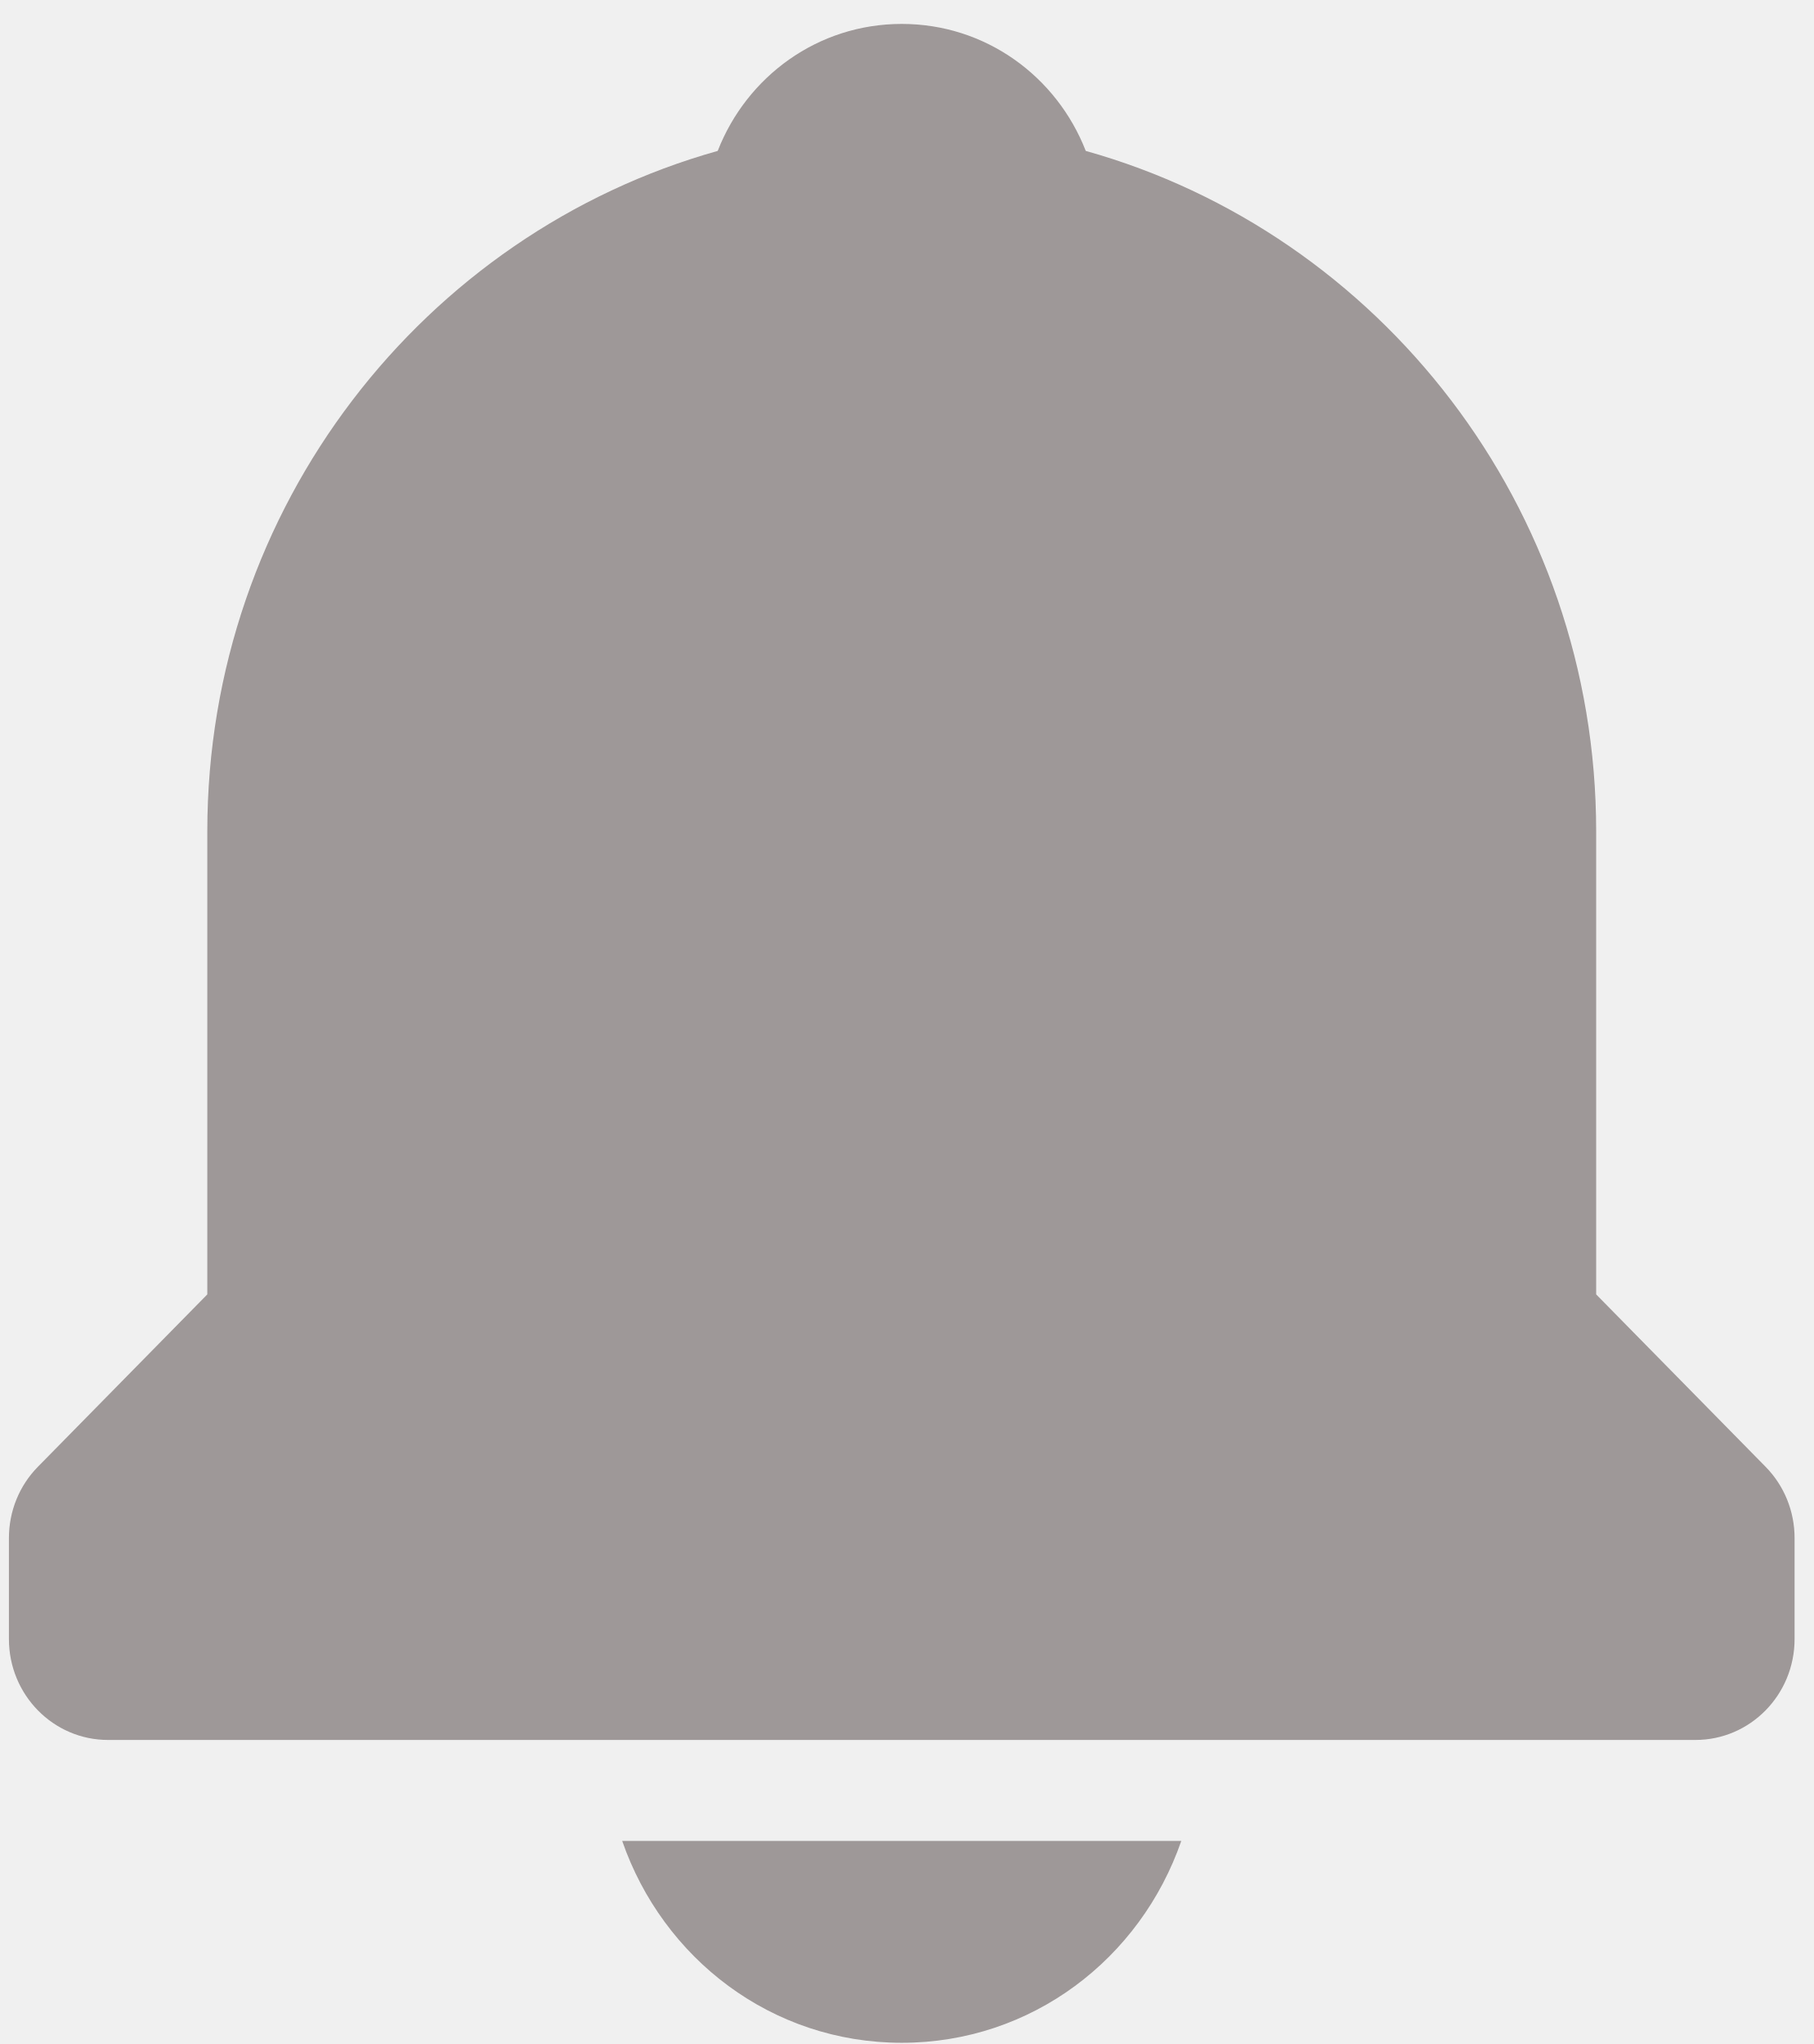
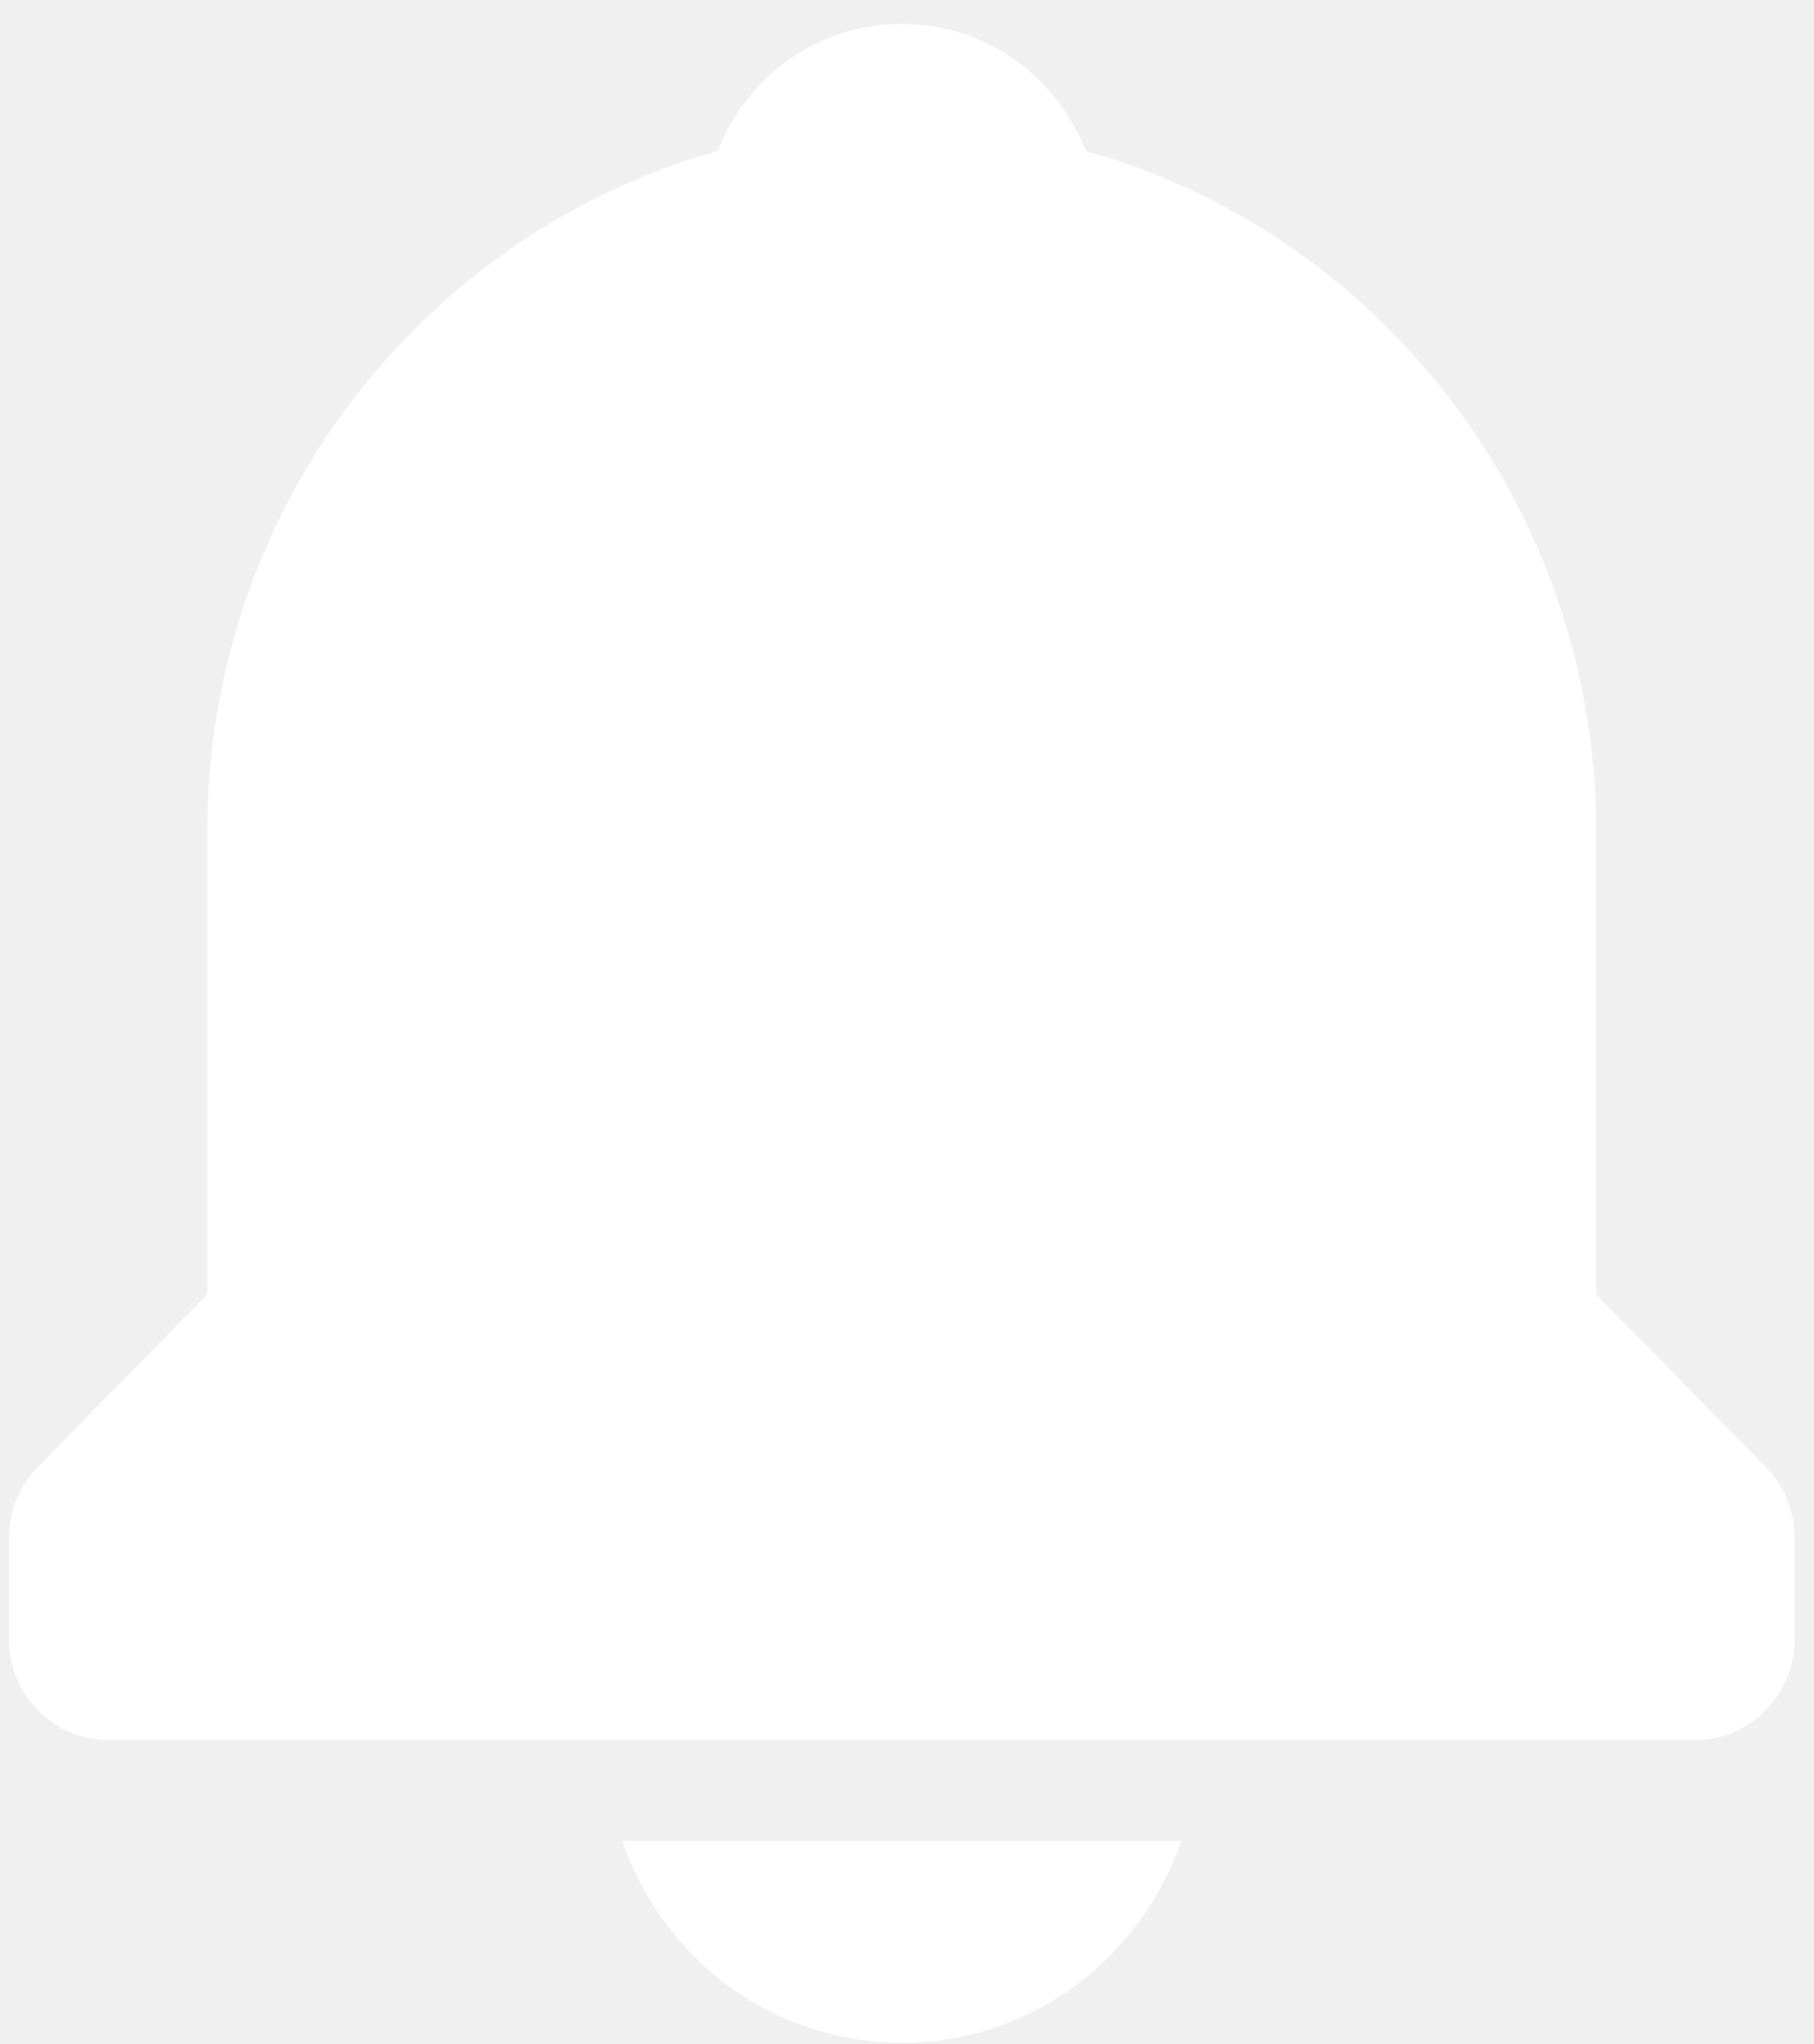
<svg xmlns="http://www.w3.org/2000/svg" width="63" height="71" viewBox="0 0 63 71" fill="none">
-   <path d="M31.327 70.958C35.845 70.958 39.623 68.034 41.039 63.945H21.615C23.032 68.034 26.809 70.958 31.327 70.958ZM55.452 44.962V28.882C55.452 17.602 47.922 8.1 37.72 5.242C36.711 2.654 34.243 0.831 31.327 0.831C28.412 0.831 25.944 2.654 24.934 5.242C14.733 8.103 7.202 17.602 7.202 28.882V44.962L1.319 50.947C0.671 51.603 0.31 52.493 0.31 53.426V56.932C0.31 58.871 1.85 60.439 3.756 60.439H58.898C60.804 60.439 62.345 58.871 62.345 56.932V53.426C62.345 52.493 61.983 51.603 61.335 50.947L55.452 44.962Z" fill="#9E9898" />
+   <path d="M31.327 70.958C35.845 70.958 39.623 68.034 41.039 63.945H21.615C23.032 68.034 26.809 70.958 31.327 70.958ZM55.452 44.962V28.882C55.452 17.602 47.922 8.1 37.72 5.242C36.711 2.654 34.243 0.831 31.327 0.831C28.412 0.831 25.944 2.654 24.934 5.242C14.733 8.103 7.202 17.602 7.202 28.882V44.962L1.319 50.947C0.671 51.603 0.31 52.493 0.31 53.426V56.932C0.31 58.871 1.85 60.439 3.756 60.439H58.898C60.804 60.439 62.345 58.871 62.345 56.932V53.426C62.345 52.493 61.983 51.603 61.335 50.947L55.452 44.962Z" fill="white" />
</svg>
